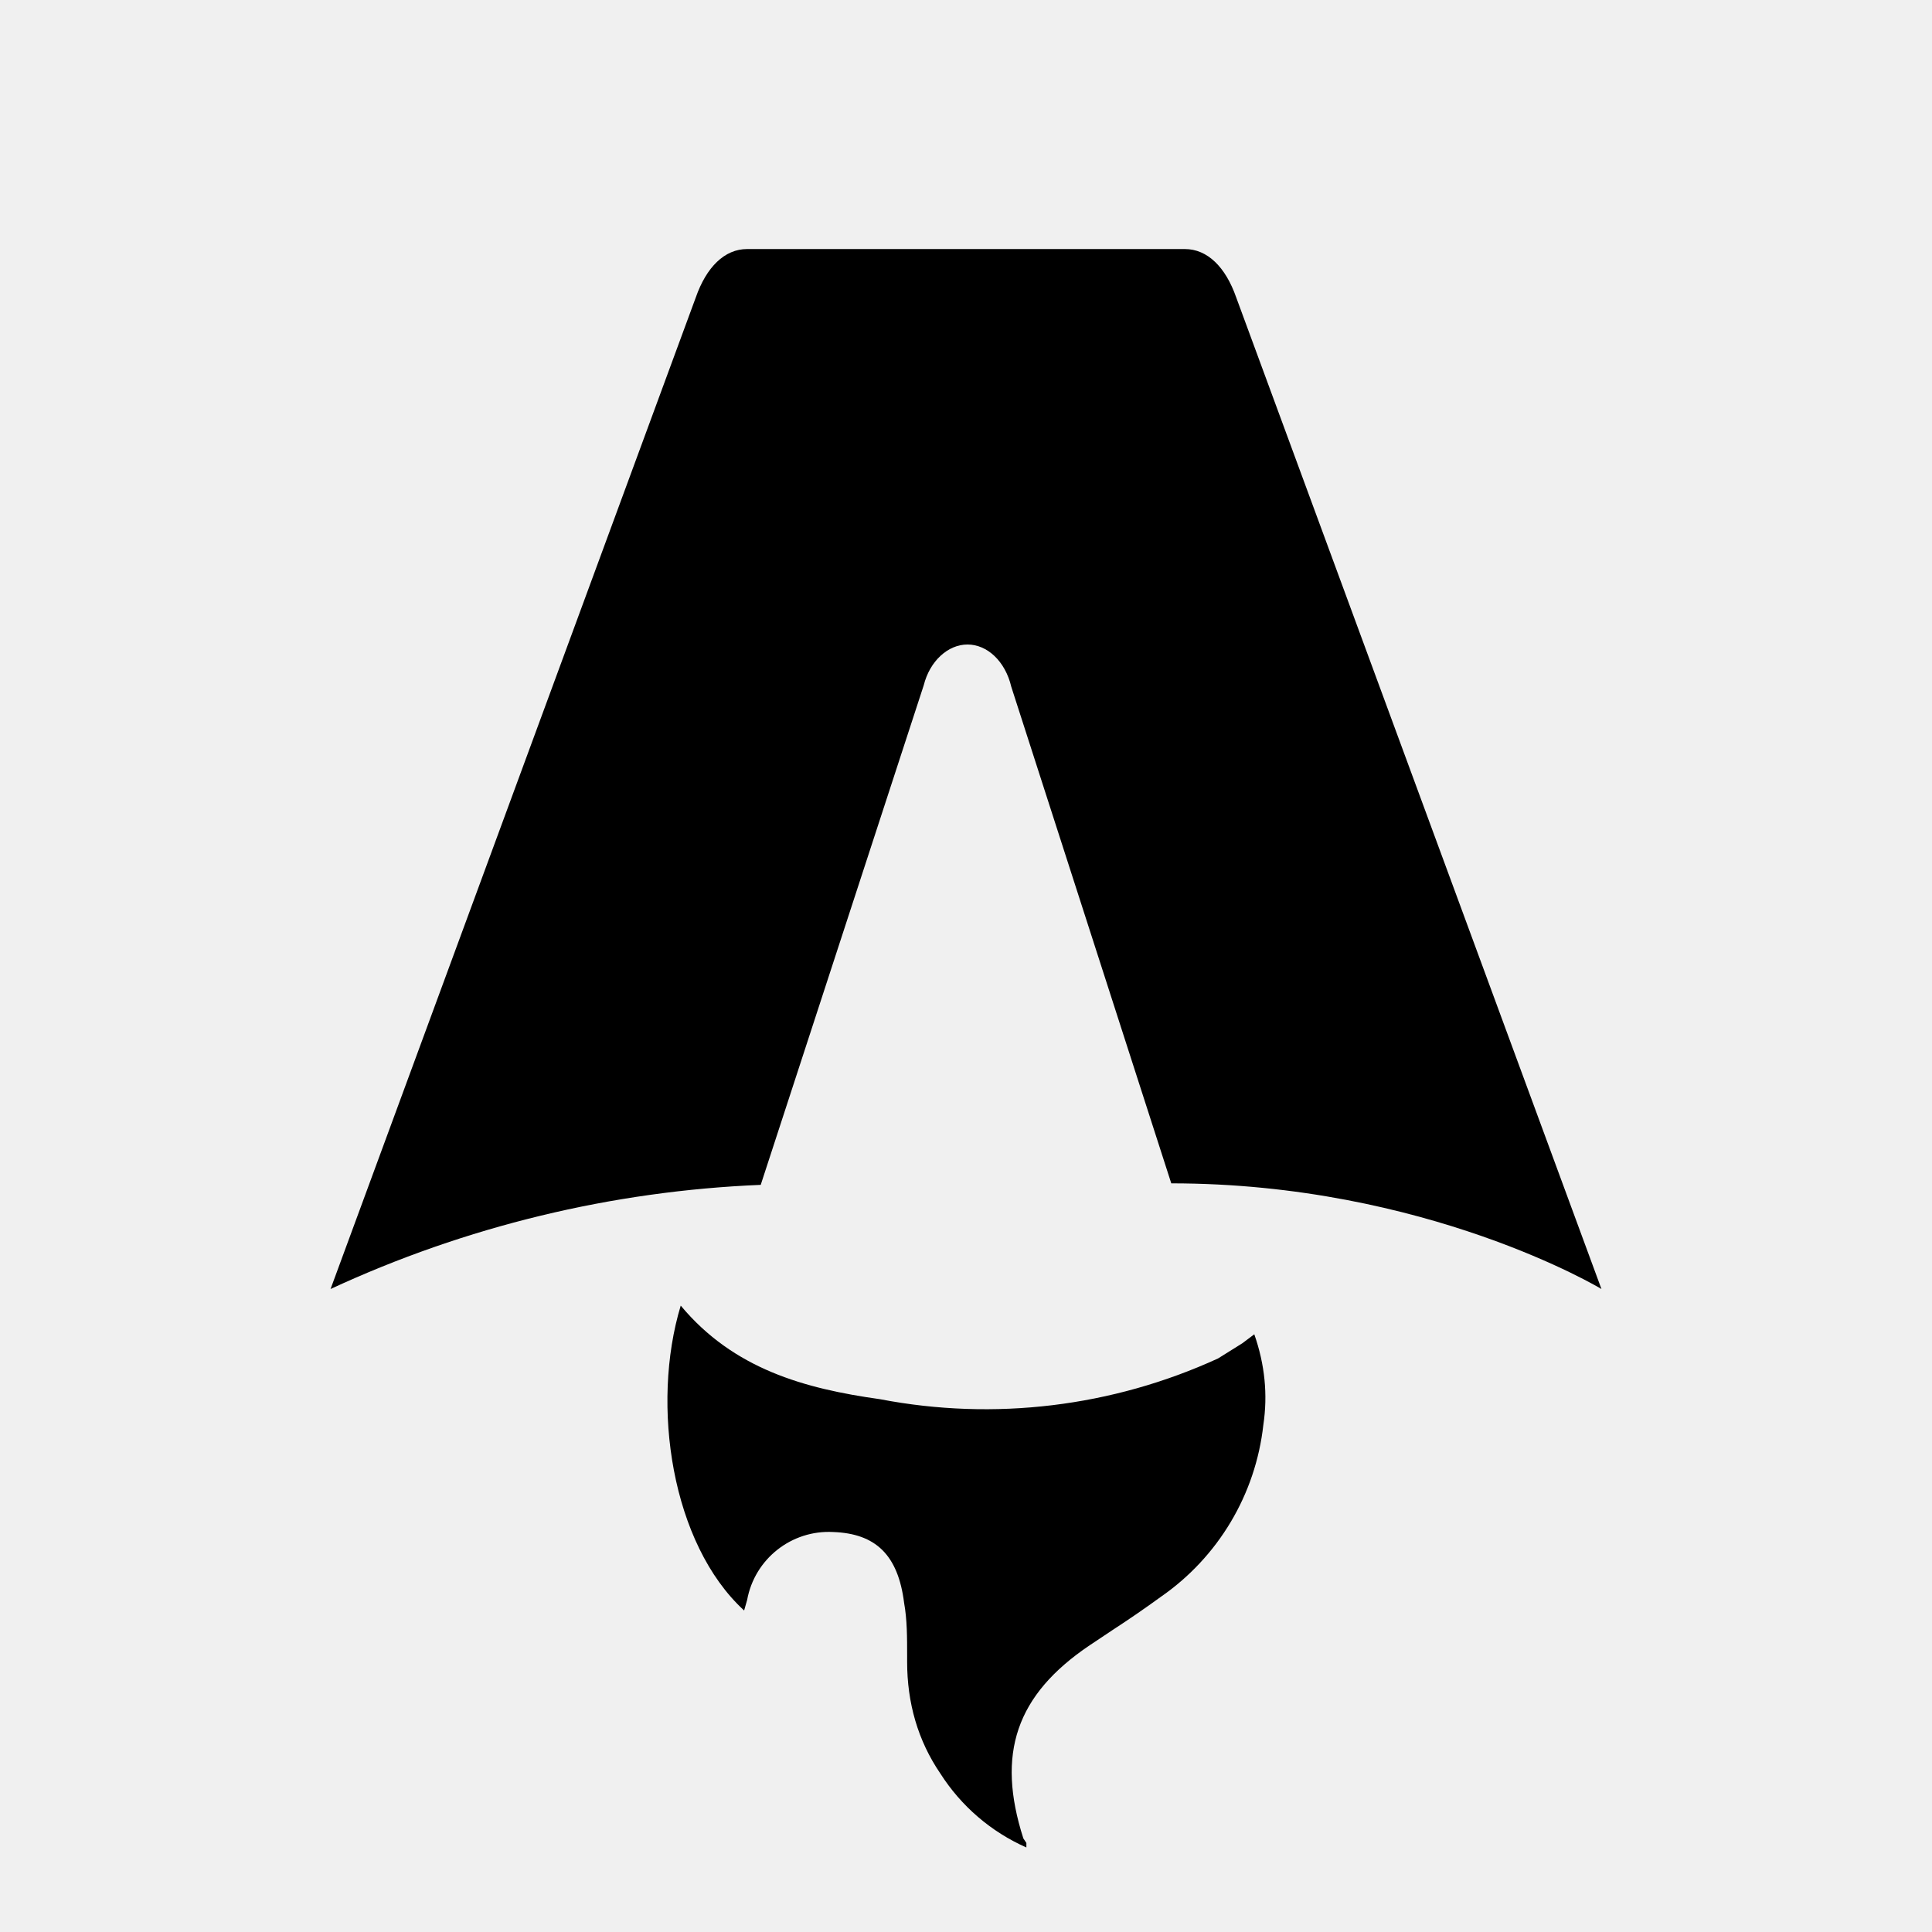
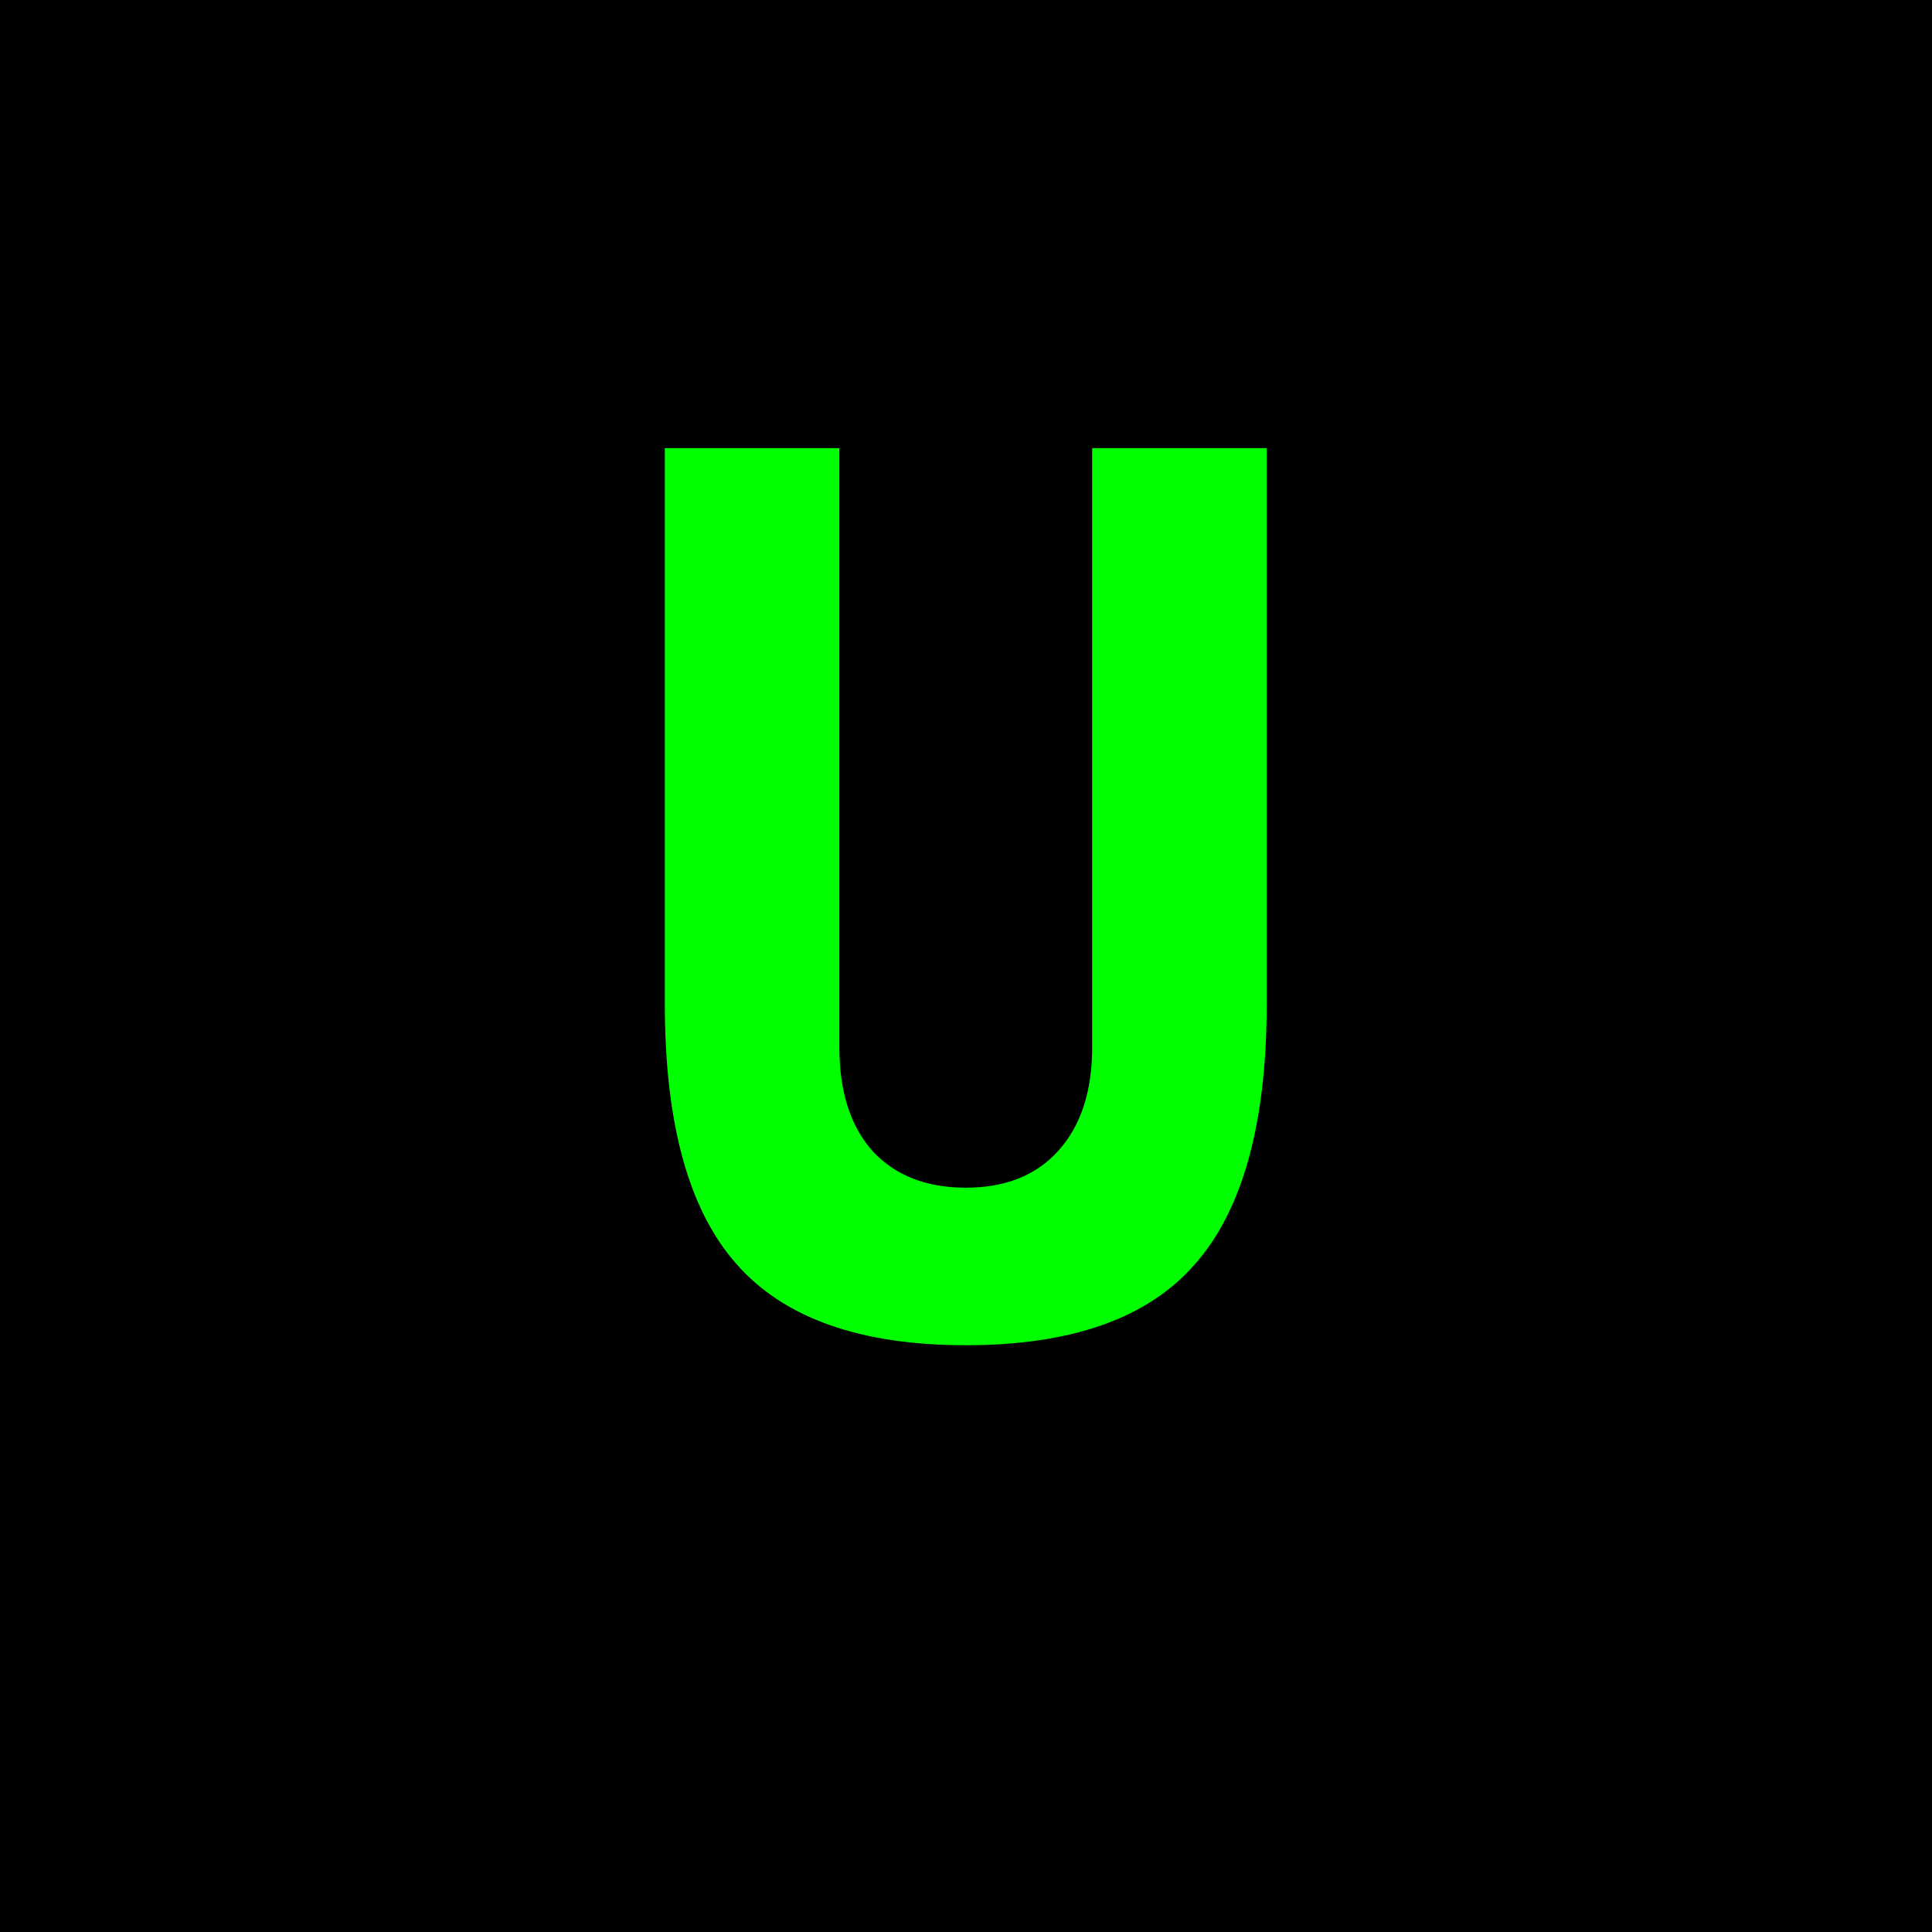
- <svg xmlns="http://www.w3.org/2000/svg" fill="none" viewBox="0 0 128 128">
-   <path d="M50.4 78.5a75.1 75.1 0 0 0-28.5 6.9l24.2-65.7c.7-2 1.9-3.2 3.4-3.2h29c1.5 0 2.7 1.2 3.4 3.2l24.2 65.7s-11.6-7-28.5-7L67 45.5c-.4-1.7-1.6-2.8-2.9-2.8-1.3 0-2.5 1.1-2.9 2.7L50.4 78.5Zm-1.1 28.2Zm-4.2-20.2c-2 6.6-.6 15.8 4.2 20.2a17.5 17.5 0 0 1 .2-.7 5.5 5.5 0 0 1 5.7-4.5c2.8.1 4.3 1.5 4.7 4.7.2 1.1.2 2.3.2 3.5v.4c0 2.7.7 5.2 2.2 7.4a13 13 0 0 0 5.7 4.9v-.3l-.2-.3c-1.8-5.6-.5-9.5 4.4-12.8l1.5-1a73 73 0 0 0 3.2-2.2 16 16 0 0 0 6.8-11.4c.3-2 .1-4-.6-6l-.8.6-1.6 1a37 37 0 0 1-22.4 2.7c-5-.7-9.7-2-13.2-6.2Z" />
-   <style>
-         path { fill: #000; }
-         @media (prefers-color-scheme: dark) {
-             path { fill: #FFF; }
-         }
-     </style>
+ <svg xmlns="http://www.w3.org/2000/svg" width="32" height="32" viewBox="0 0 32 32">
+   <rect width="32" height="32" fill="#000000" />
+   <text x="16" y="22" fill="#00ff00" font-family="monospace" font-size="20" font-weight="bold" text-anchor="middle">U</text>
</svg>
